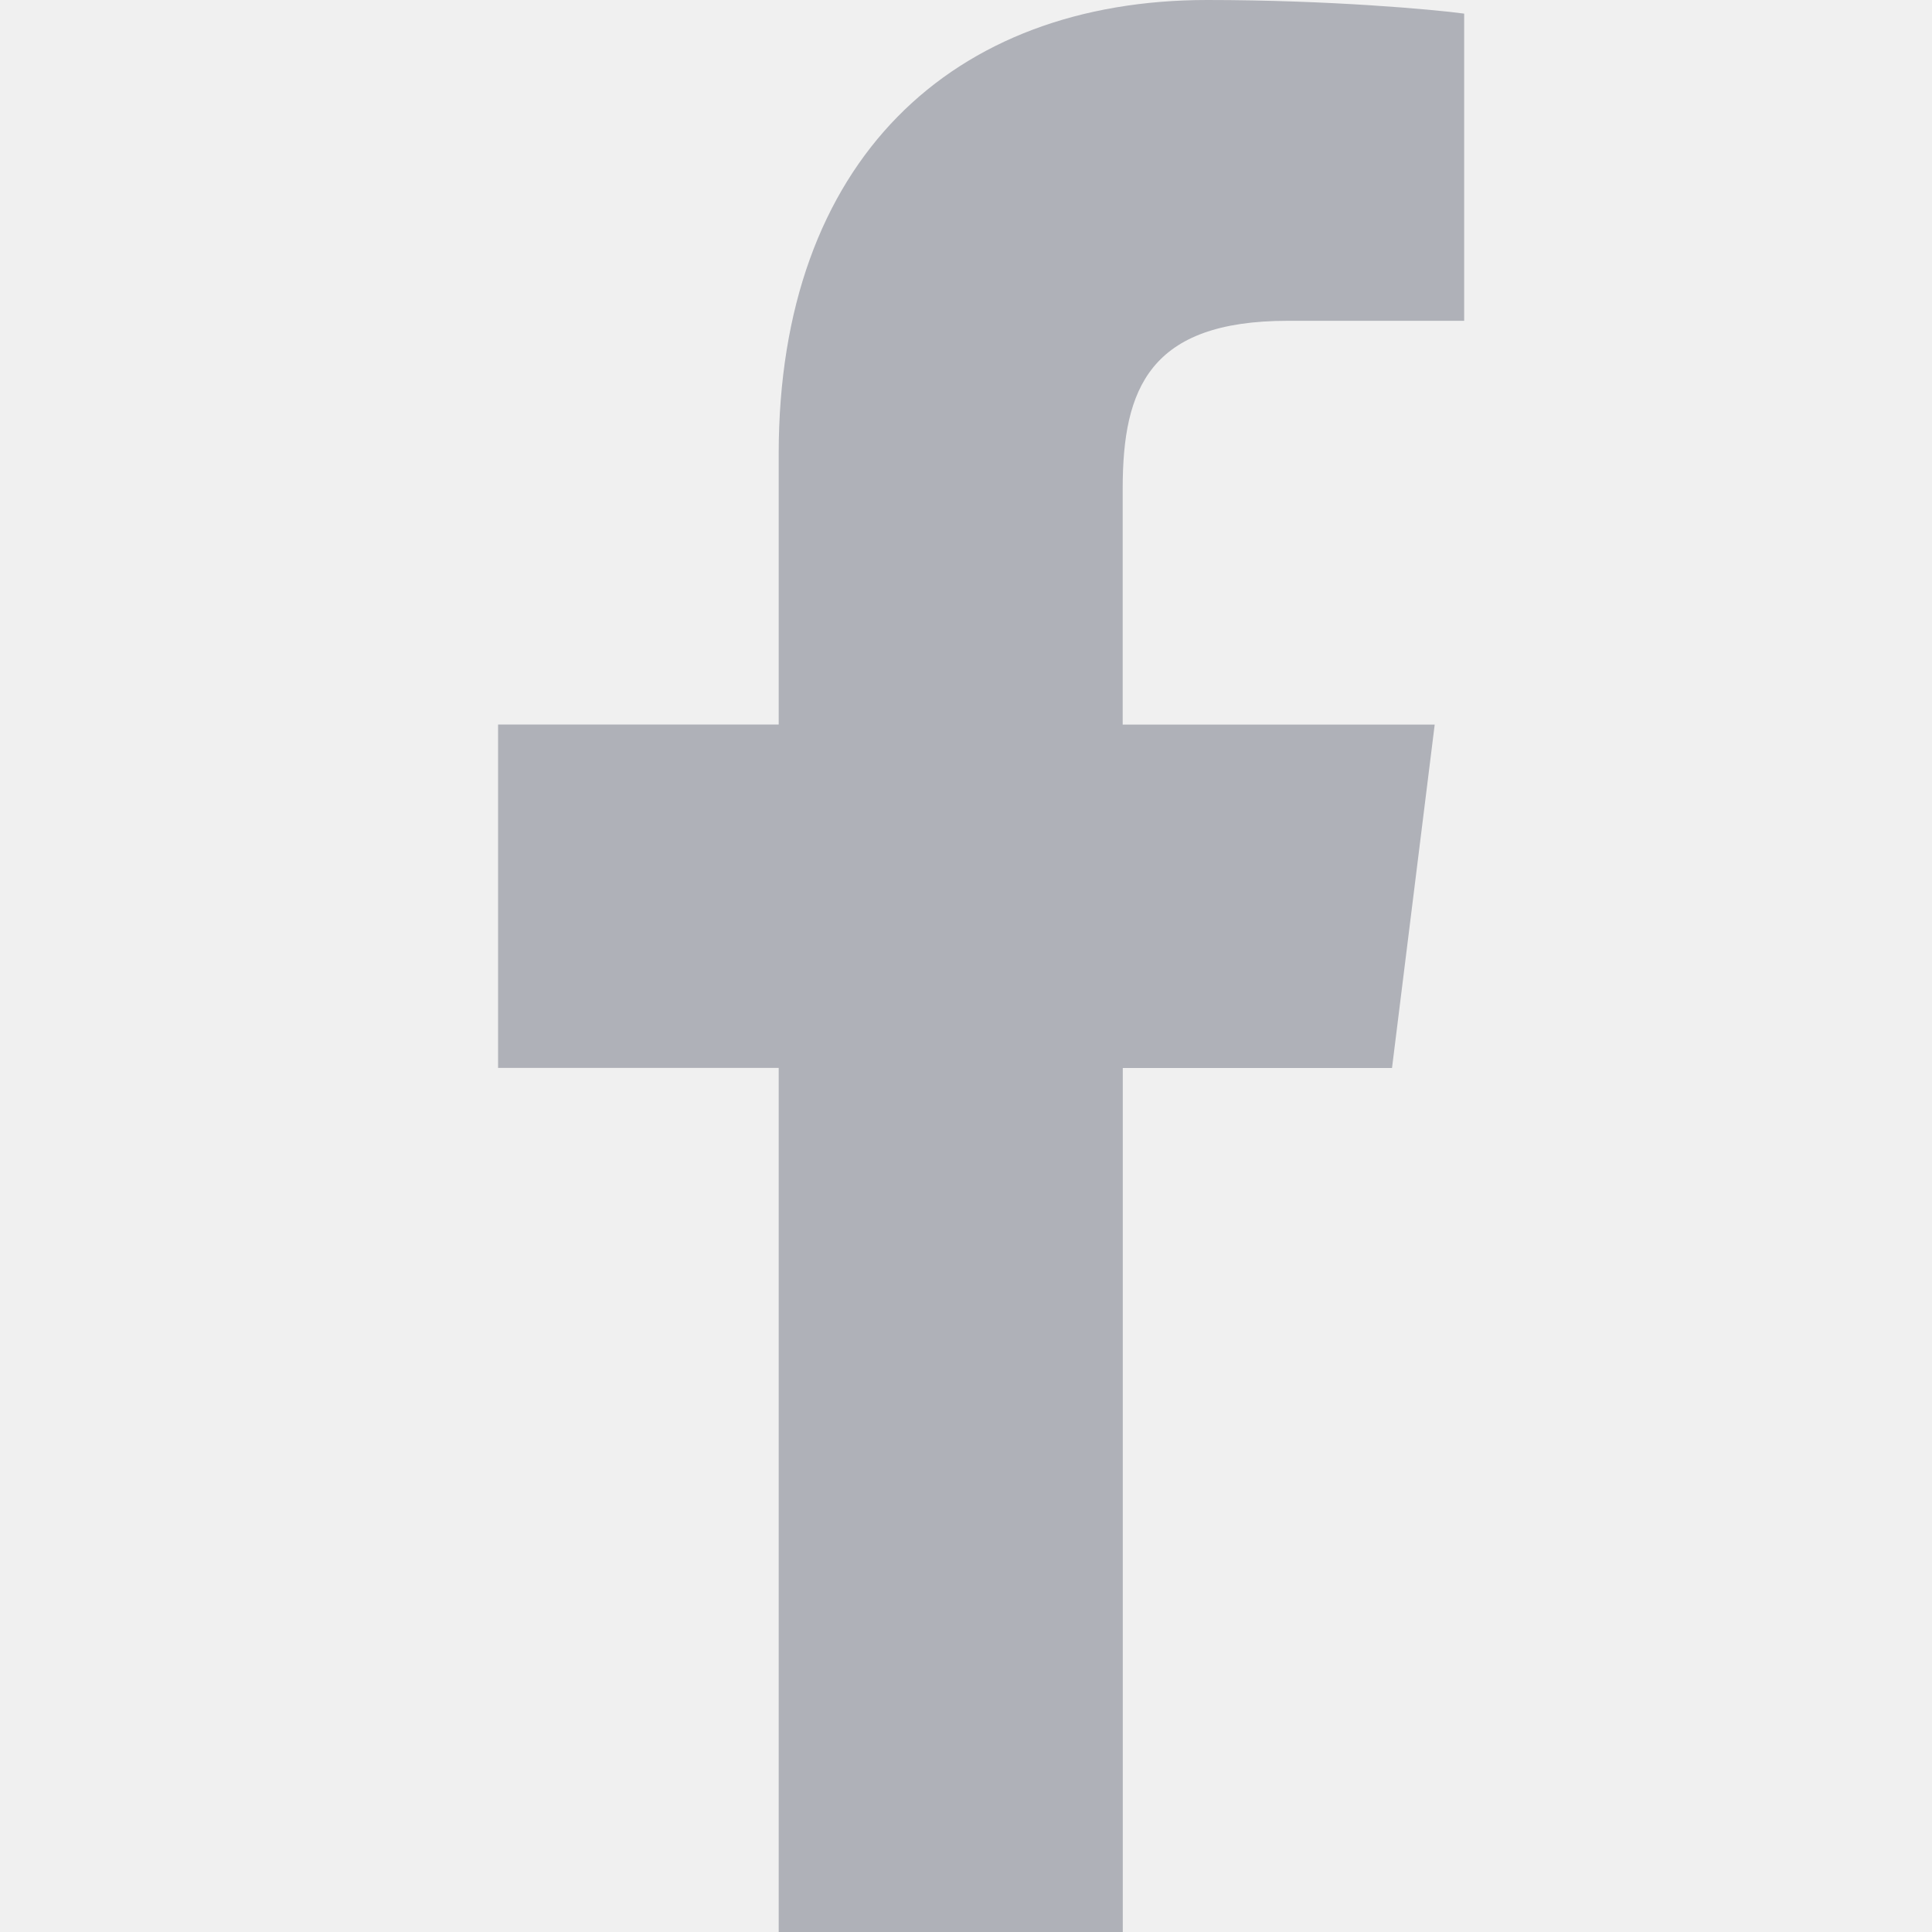
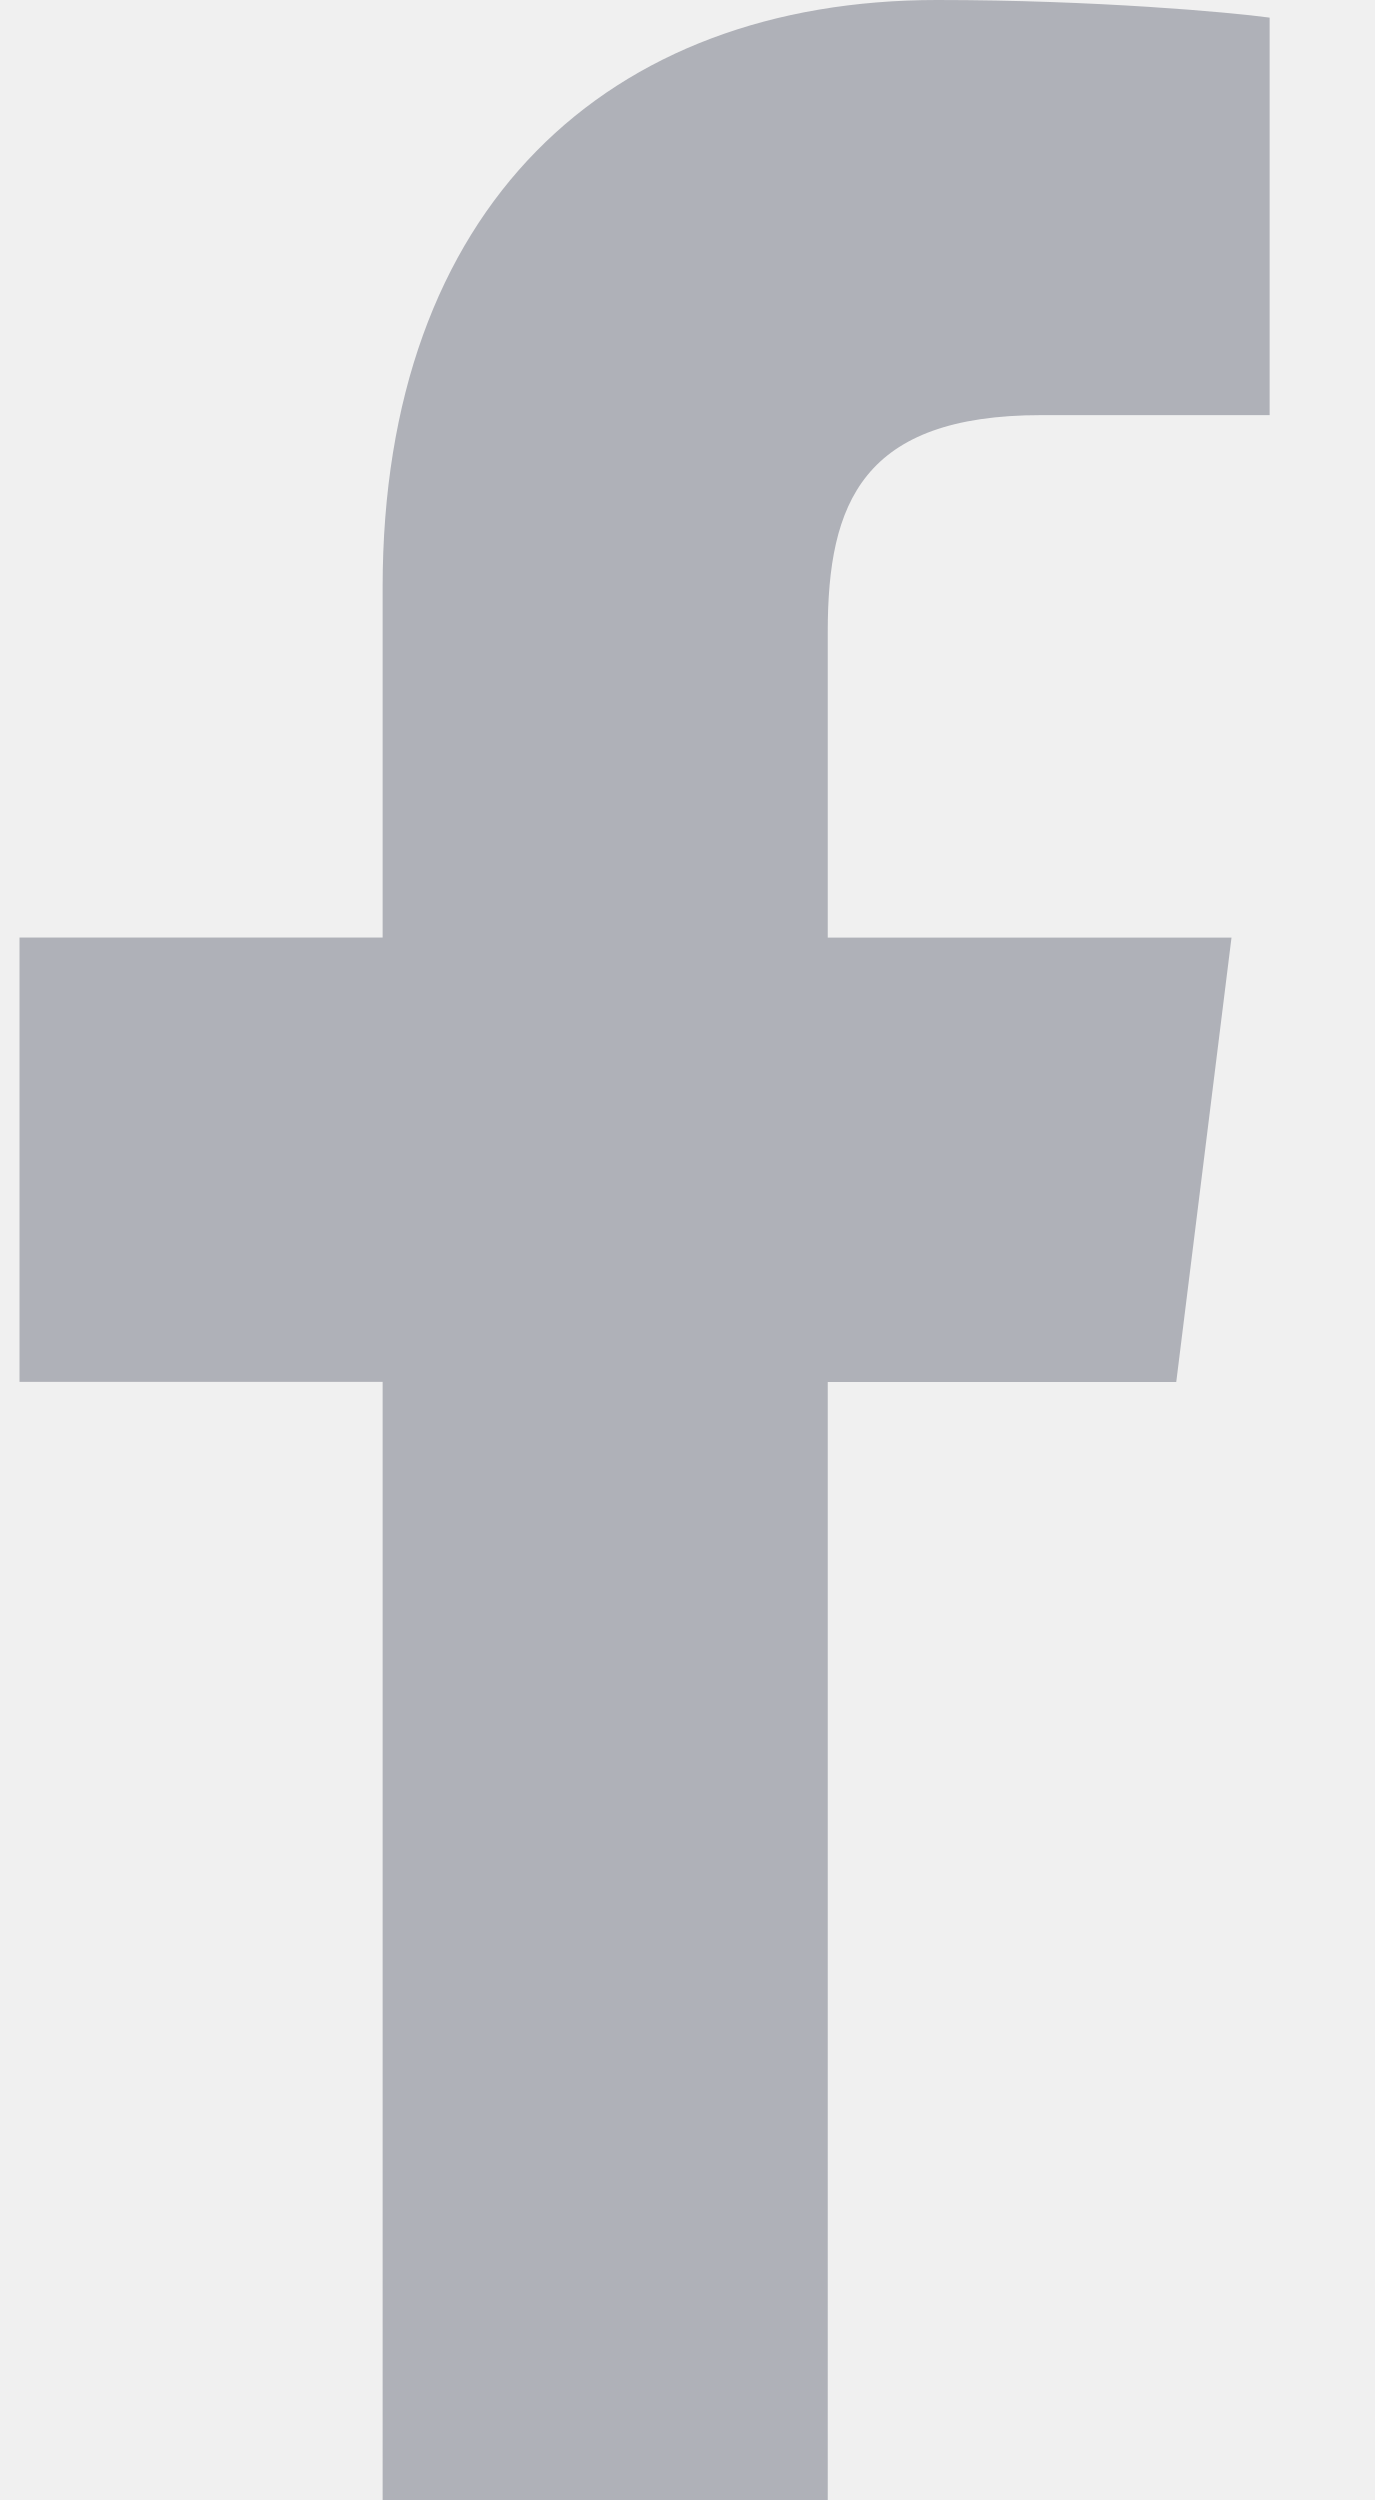
- <svg xmlns="http://www.w3.org/2000/svg" width="20" height="20" viewBox="0 0 20 20" fill="none">
-   <g clip-path="url(#clip0)">
-     <path d="M13.331 3.321H15.157V0.141C14.842 0.098 13.758 0 12.497 0C9.864 0 8.061 1.656 8.061 4.699V7.5H5.156V11.055H8.061V20H11.623V11.056H14.41L14.852 7.501H11.622V5.052C11.623 4.024 11.899 3.321 13.331 3.321Z" fill="#AFB1B8" />
-   </g>
-   <defs>
-     <clipPath id="clip0">
-       <rect width="20" height="20" fill="white" />
-     </clipPath>
-   </defs>
+ <svg xmlns="http://www.w3.org/2000/svg" width="11" height="20" viewBox="0 0 11 20" fill="none">
+   <path d="M8.331 3.321H10.157V0.141C9.842 0.098 8.758 0 7.497 0C4.864 0 3.061 1.656 3.061 4.699V7.5H0.156V11.055H3.061V20H6.622V11.056H9.41L9.852 7.501H6.622V5.052C6.622 4.024 6.899 3.321 8.331 3.321Z" fill="#AFB1B8" />
</svg>
